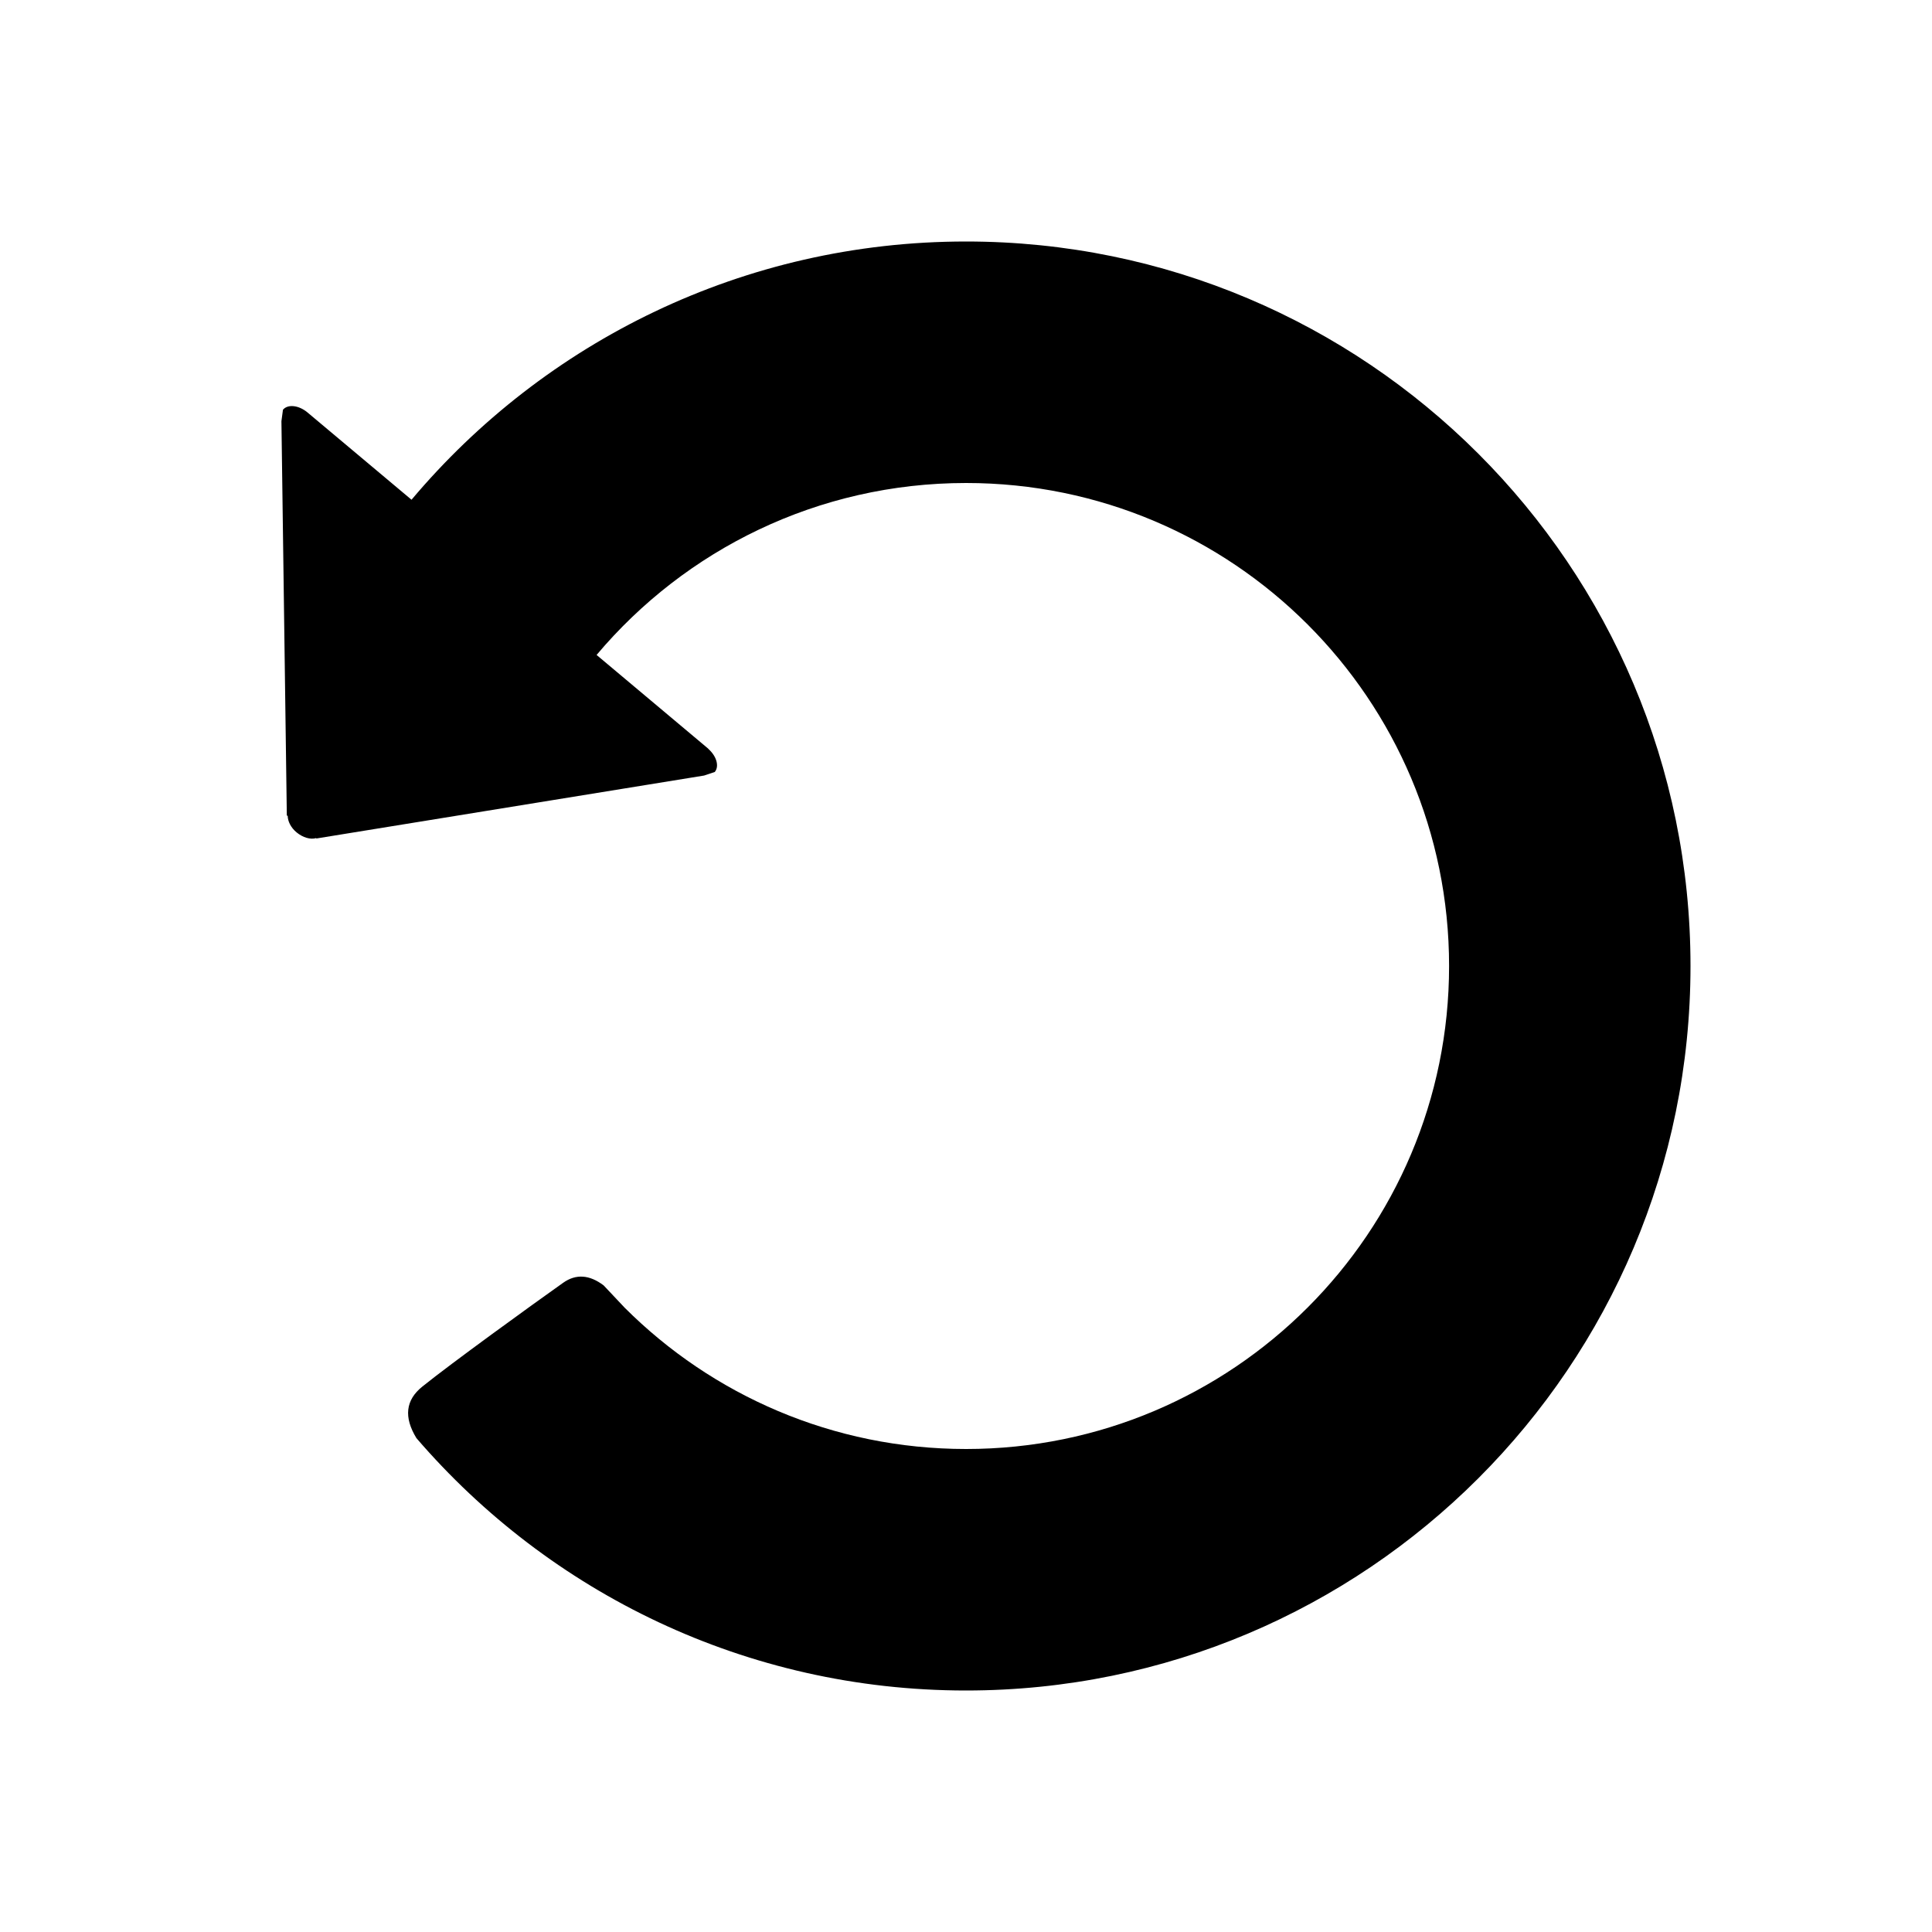
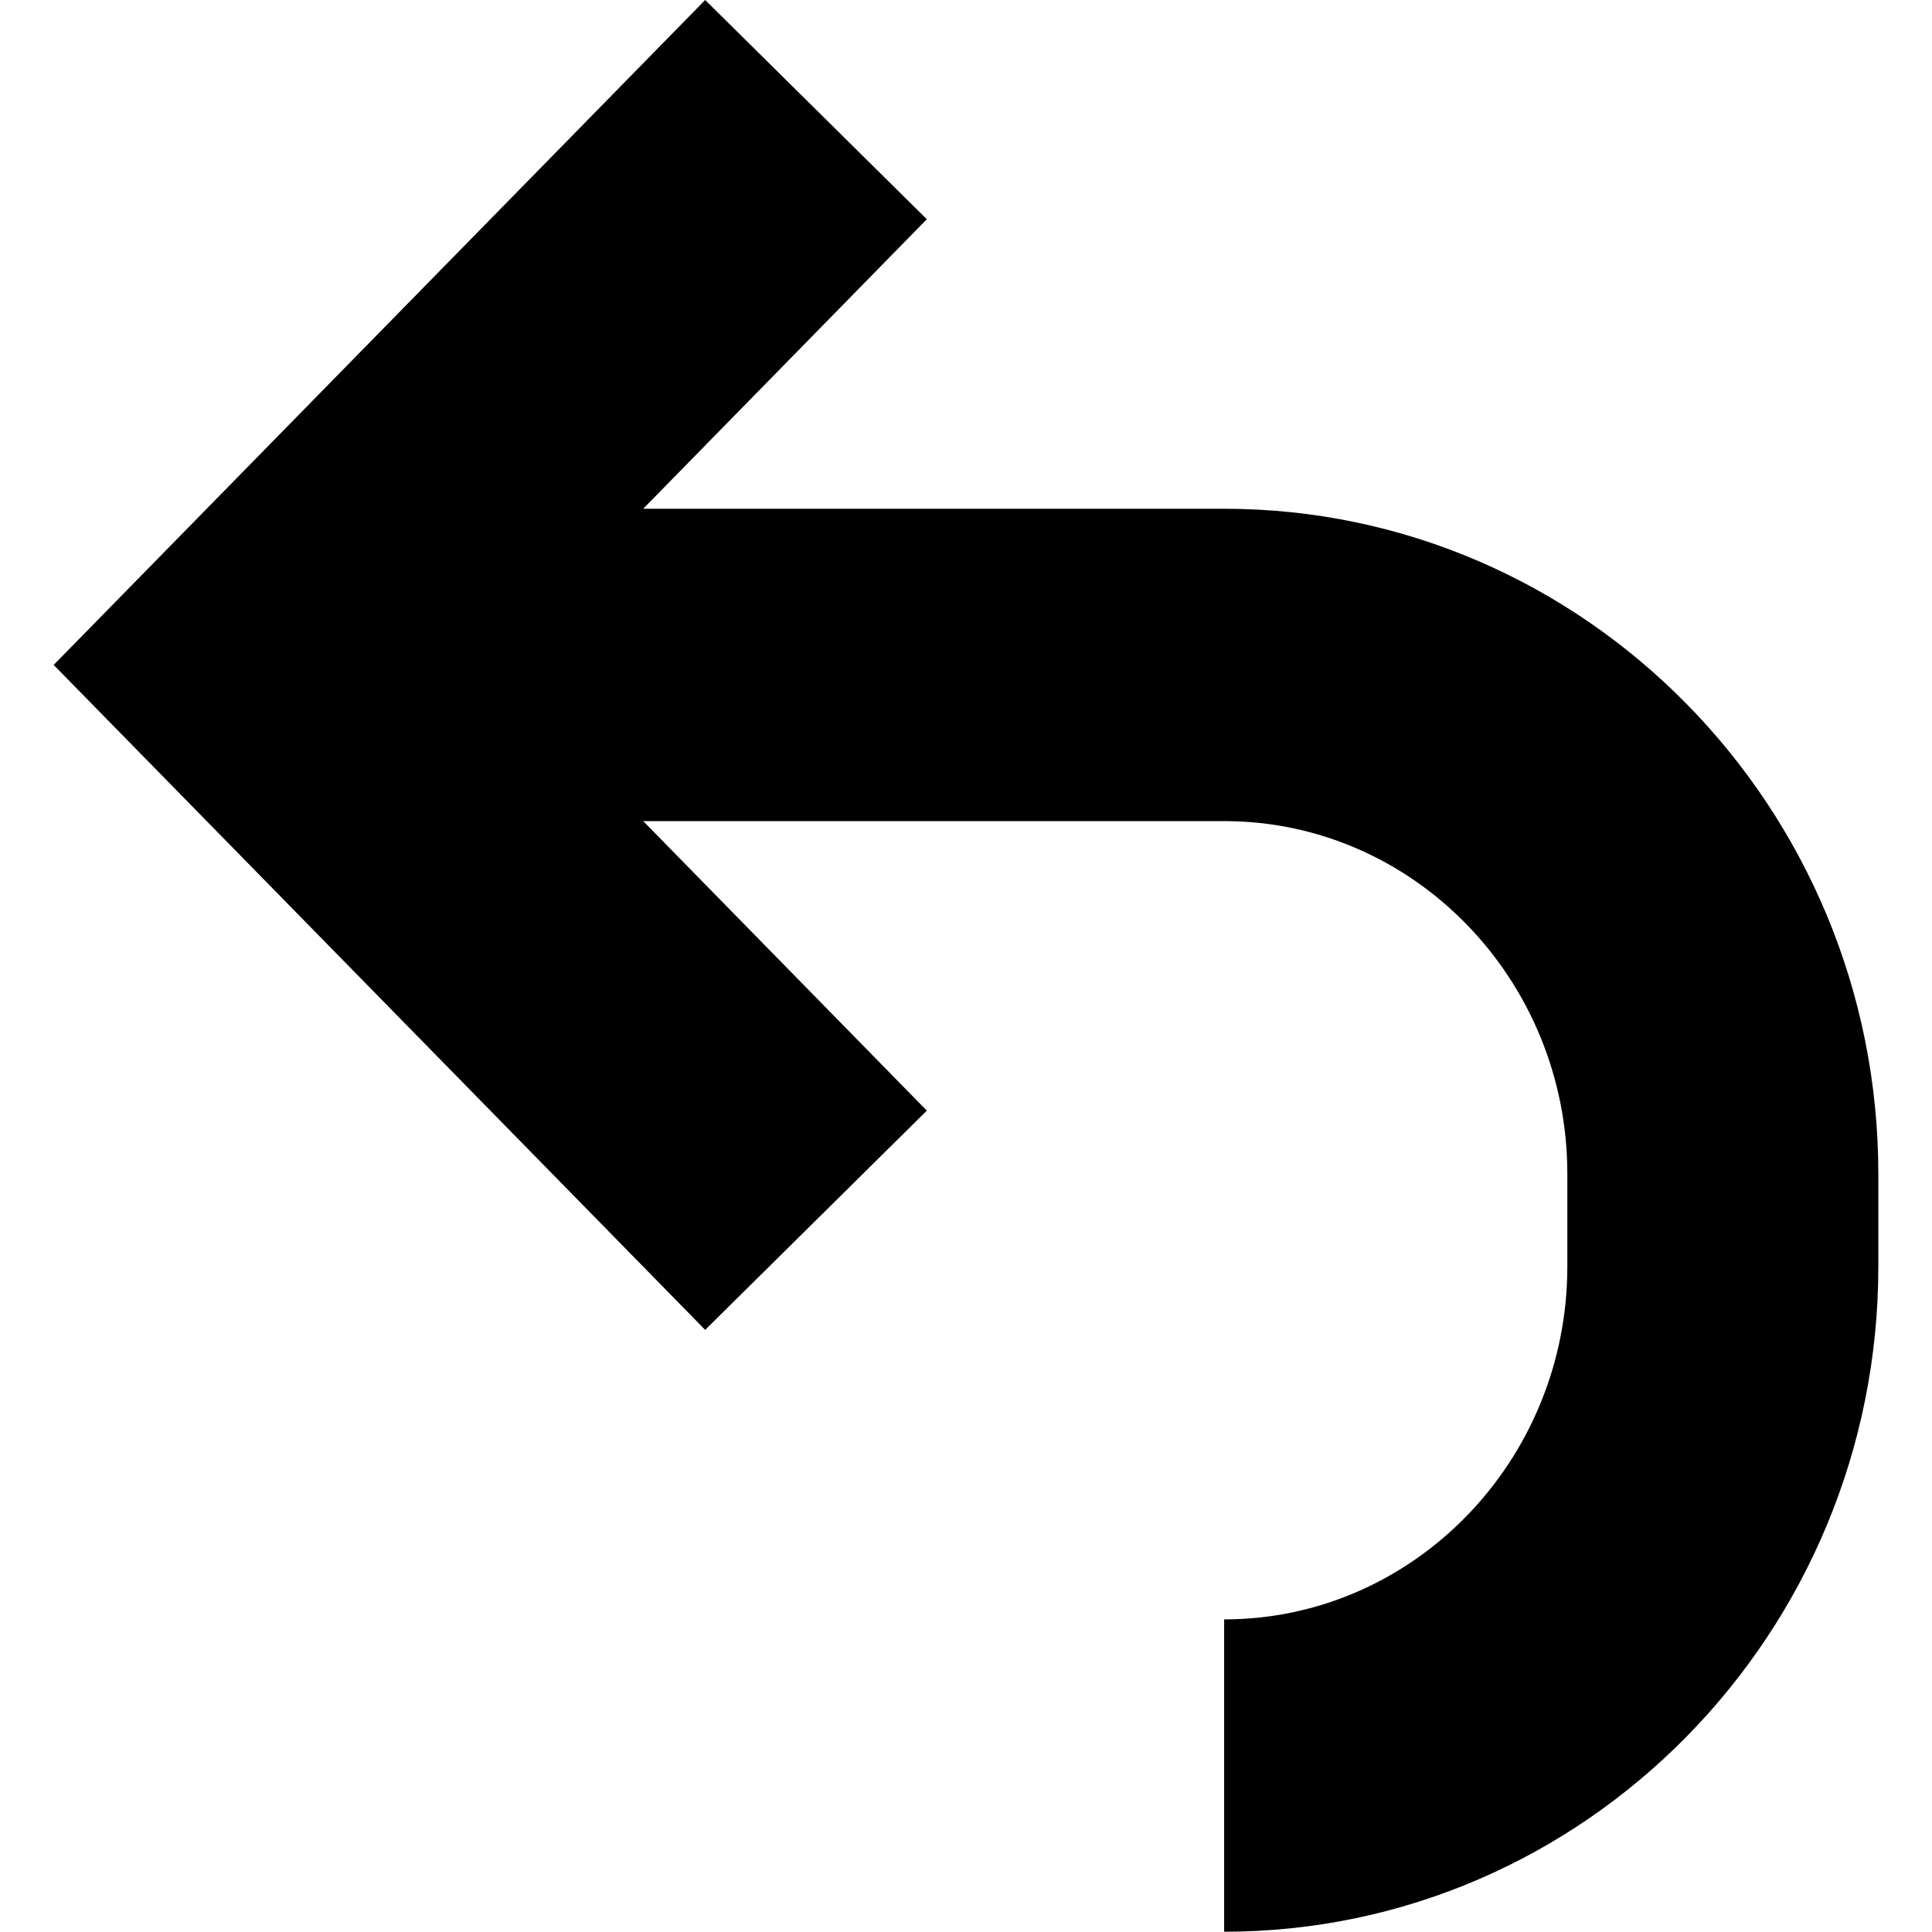
- <svg xmlns="http://www.w3.org/2000/svg" width="24" height="24">
-   <path fill-rule="evenodd" d="M5.112 6.208c1.651-1.961 4.124-3.208 6.888-3.208 4.971 0 9 4.029 9 9s-4.029 9-9 9c-2.73 0-5.176-1.216-6.827-3.135-.159-.26-.135-.473.073-.64.358-.289 1.363-1.016 1.75-1.29.158-.112.326-.101.503.033l.262.278.008.01-.007-.009c1.085 1.083 2.584 1.753 4.239 1.753 3.314 0 6-2.686 6-6s-2.686-6-6-6c-1.842 0-3.49.83-4.59 2.136l1.388 1.165-.001.001c.103.09.14.217.081.288l-.132.044-4.817.782-.003-.005c-.068.021-.163-.005-.243-.071-.072-.06-.109-.138-.11-.205l-.011-.004-.067-4.899.019-.142c.06-.072.196-.057.304.033l1.292 1.084z" />
+ <svg xmlns="http://www.w3.org/2000/svg" id="b" viewBox="0 0 72 72">
+   <defs>
+     <style>.d{fill:none;}</style>
+   </defs>
+   <g id="c">
+     <path d="M45.62,18.96h-21.65l10.57-10.79L26.28,0,2,24.78l24.28,24.78,8.26-8.17-10.57-10.79h21.65c7.06,0,12.79,5.9,12.79,13.15v3.45c0,7.25-5.74,13.15-12.79,13.15v11.64c13.44,0,24.38-11.12,24.38-24.79v-3.45c0-13.67-10.94-24.79-24.38-24.79Z" />
+     <rect class="d" width="72" height="72" />
+   </g>
</svg>
